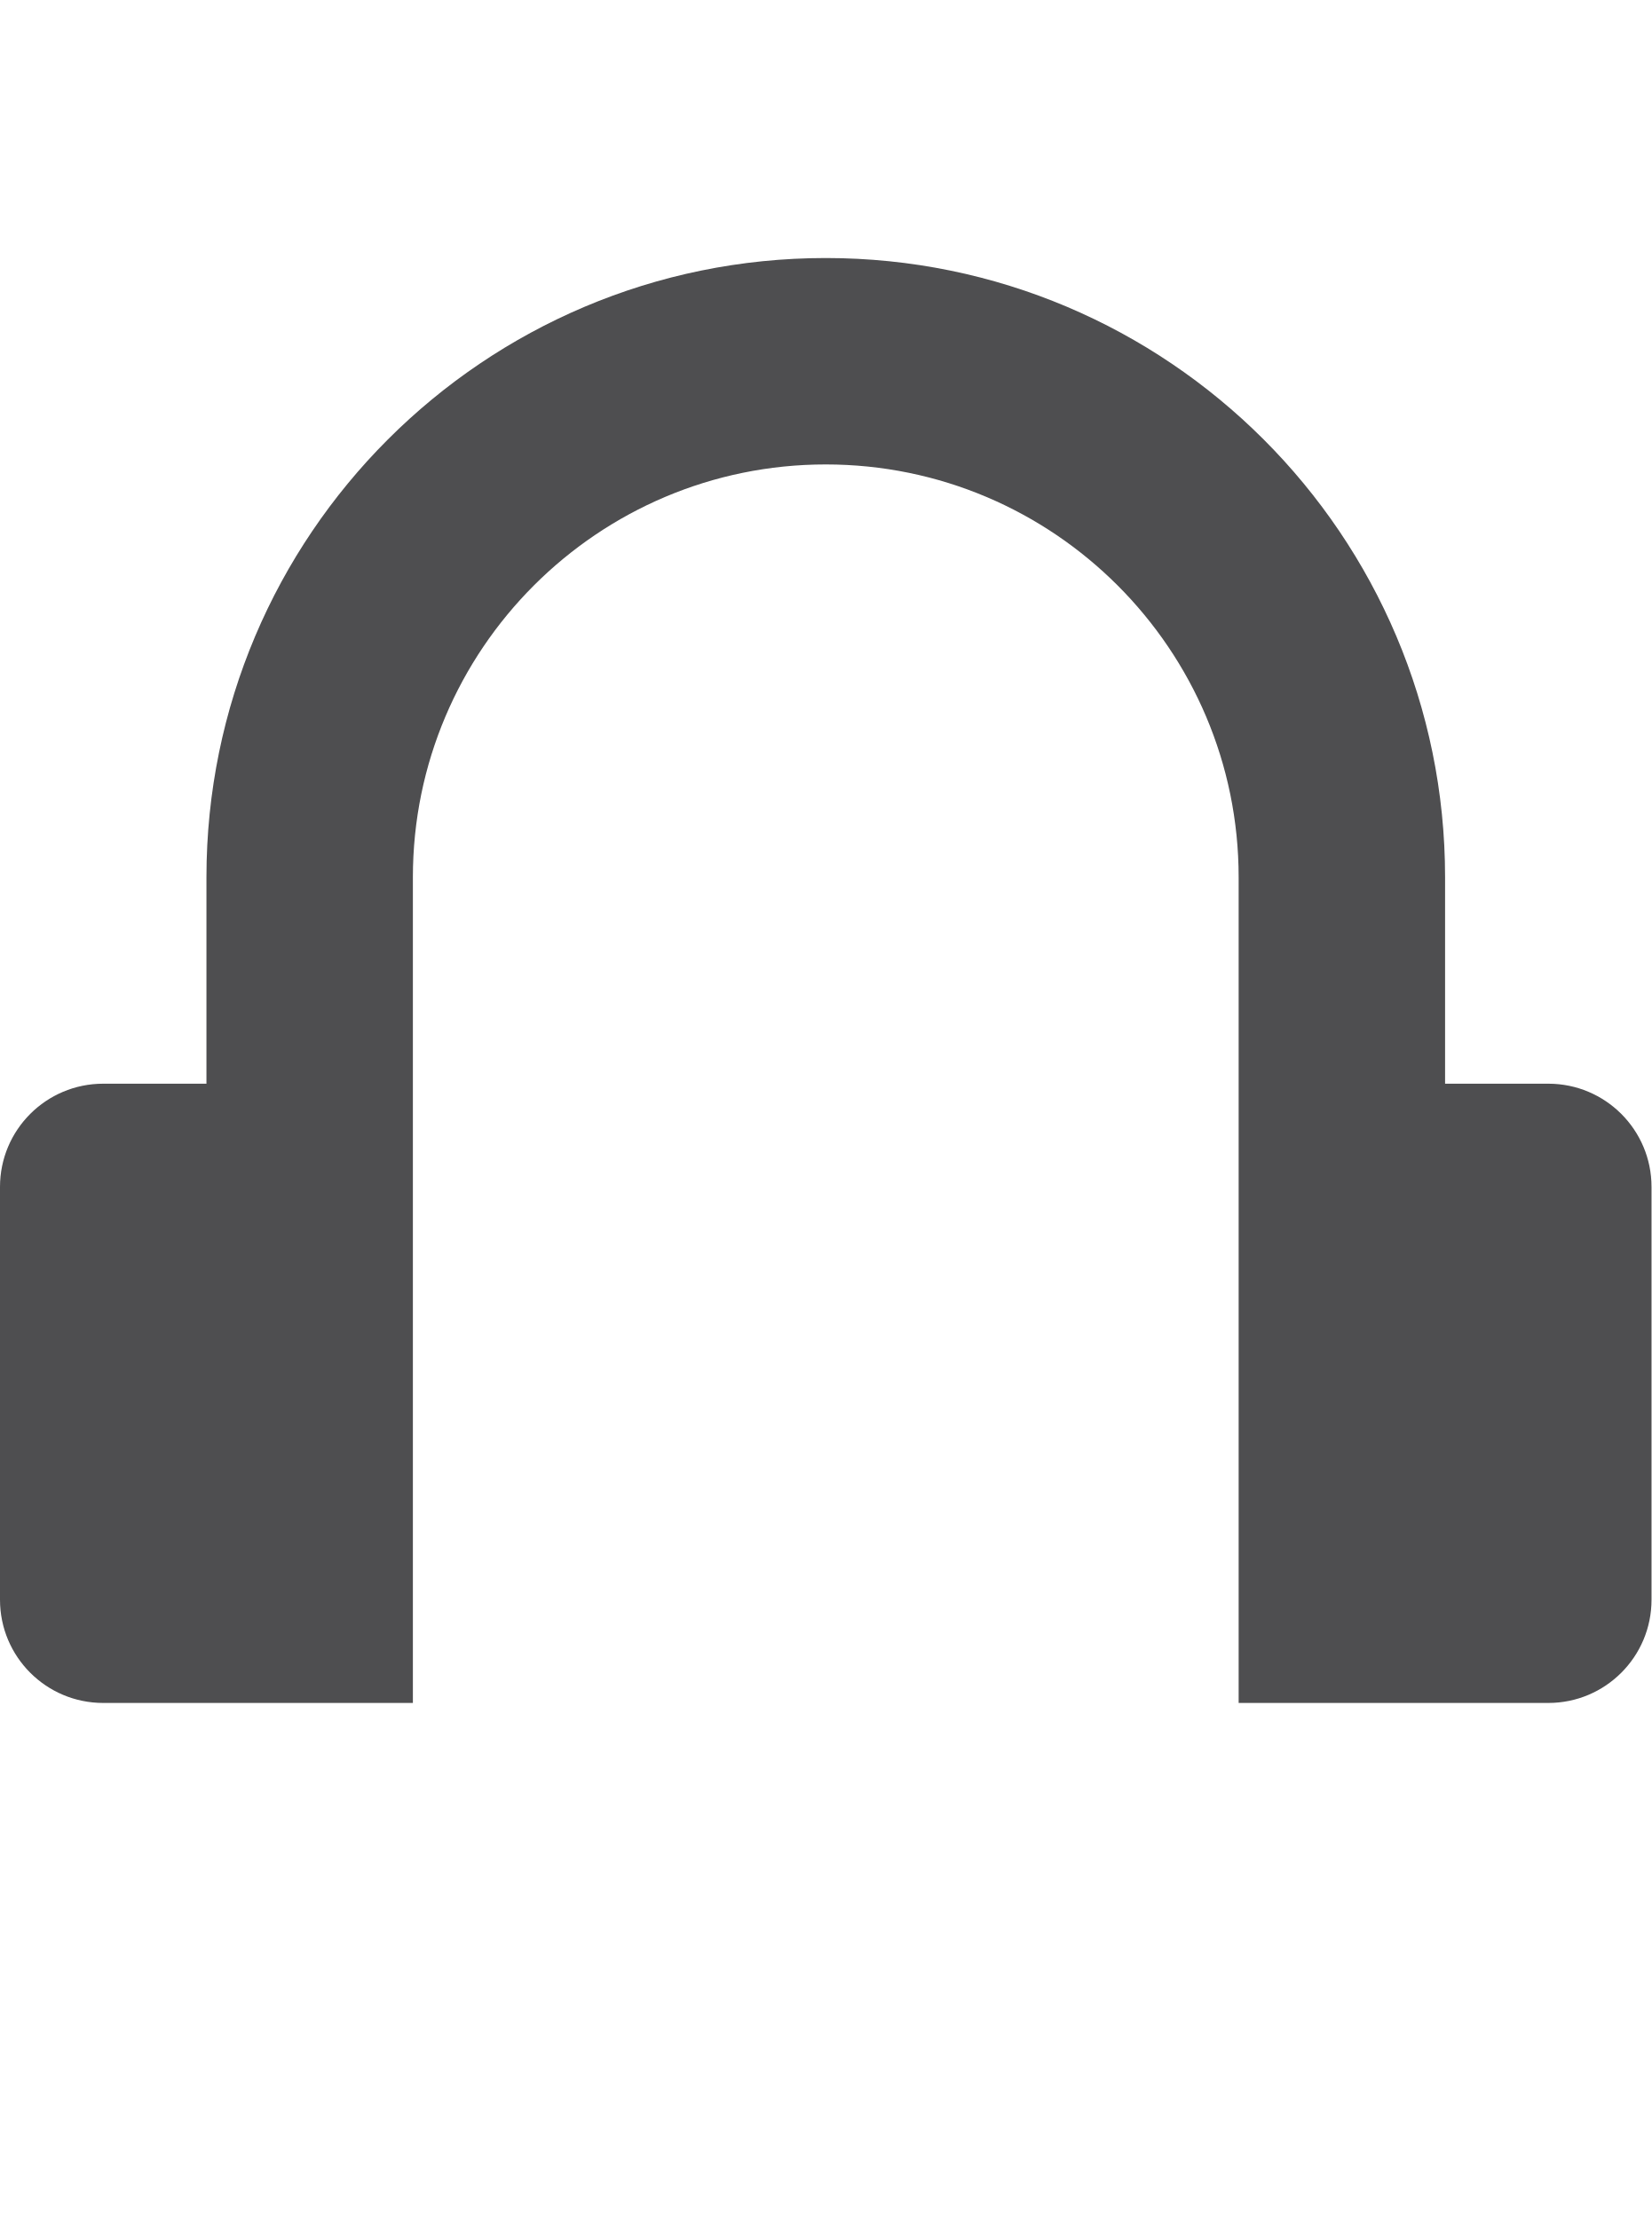
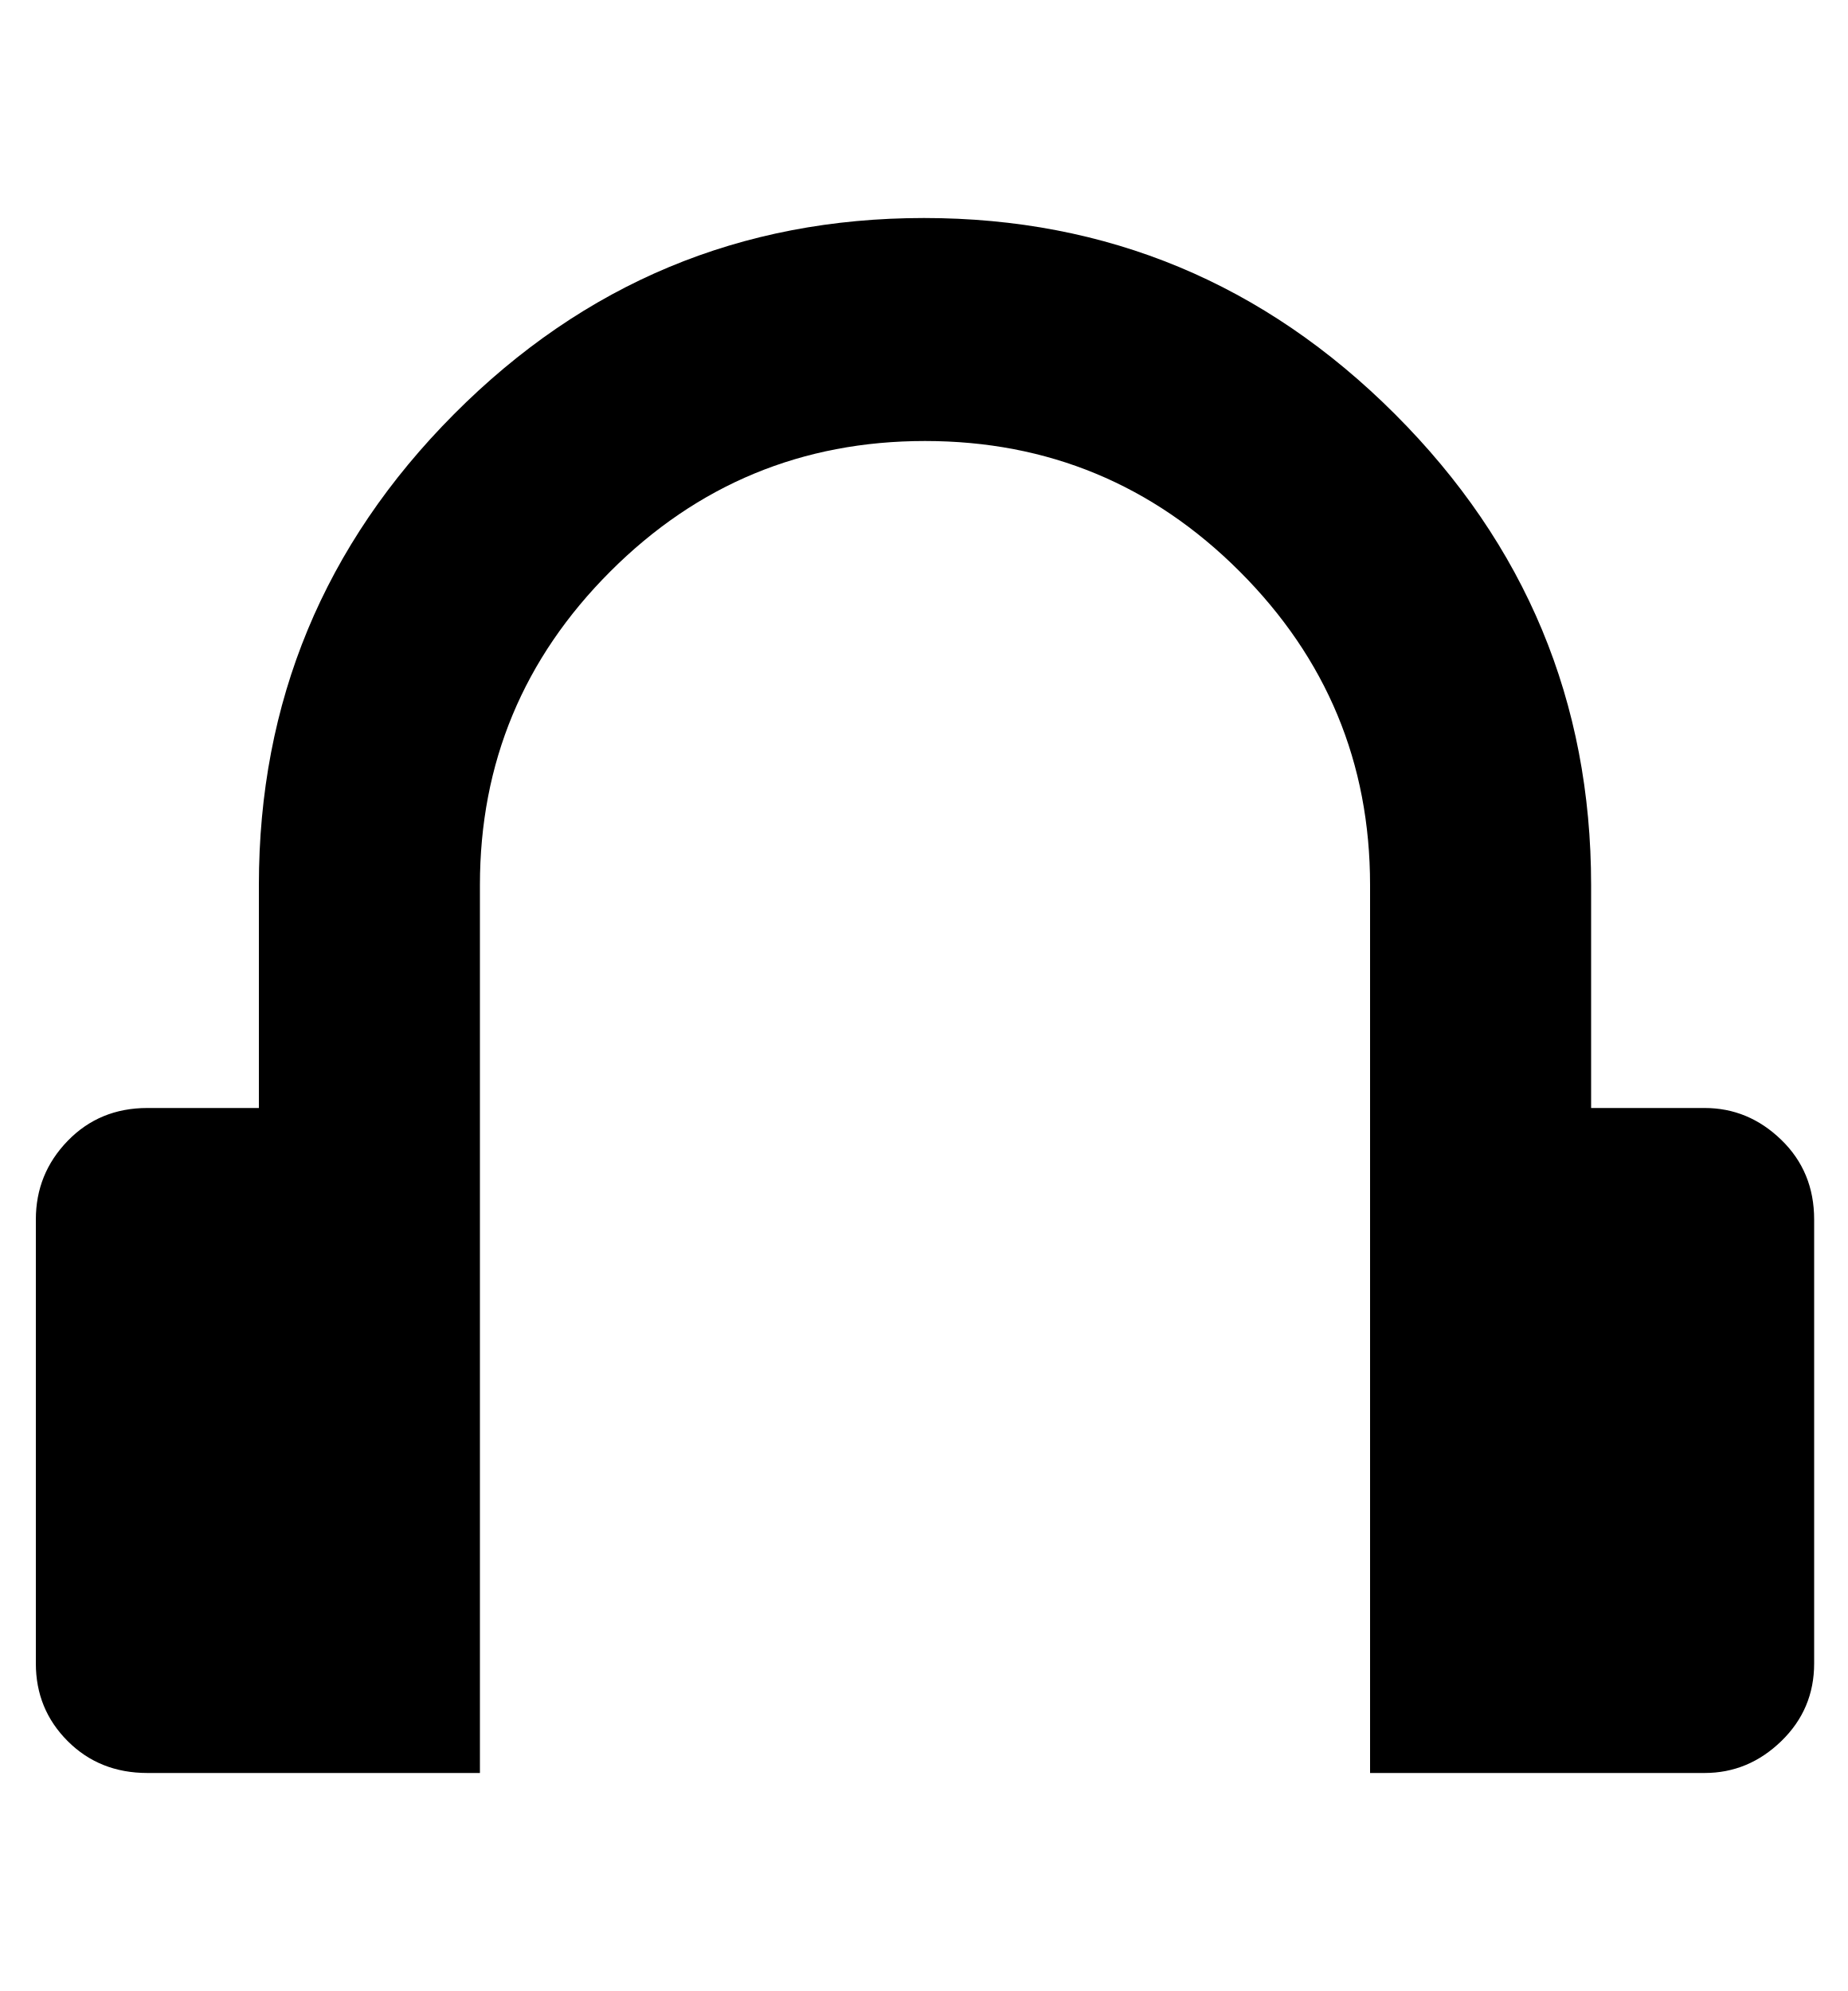
- <svg xmlns="http://www.w3.org/2000/svg" version="1.1" id="Layer_1" x="0px" y="0px" width="32px" height="43px" viewBox="0 0 32 43" style="enable-background:new 0 0 32 43;" xml:space="preserve">
-   <path style="fill:#4E4E50;" d="M30,21h-2v-4c0-6.625-5.375-12-12-12S4,10.375,4,17v4H2c-1.105,0-2,0.895-2,2v8c0,1.105,0.895,2,2,2  h6V21v-4c0-4.414,3.586-8,8-8s8,3.586,8,8v4v12h6c1.105,0,2-0.895,2-2v-8C32,21.895,31.105,21,30,21z" />
+ <svg xmlns="http://www.w3.org/2000/svg" height="1000" width="928">
+   <path d="M856 556.5q22 0 38.5 16t16.5 40l0 223q0 23 -16.5 39t-38.5 16l-168 0l0 -446q0 -92 -65.5 -157.5t-158 -65.5 -158 65.5 -65.5 157.5l0 446l-167 0q-24 0 -40 -16t-16 -39l0 -223q0 -23 16 -39.5t40 -16.5l56 0l0 -112q0 -138 98 -236.5t236 -98.5 236.5 98.5 98.5 236.5l0 112l57 0z" />
</svg>
